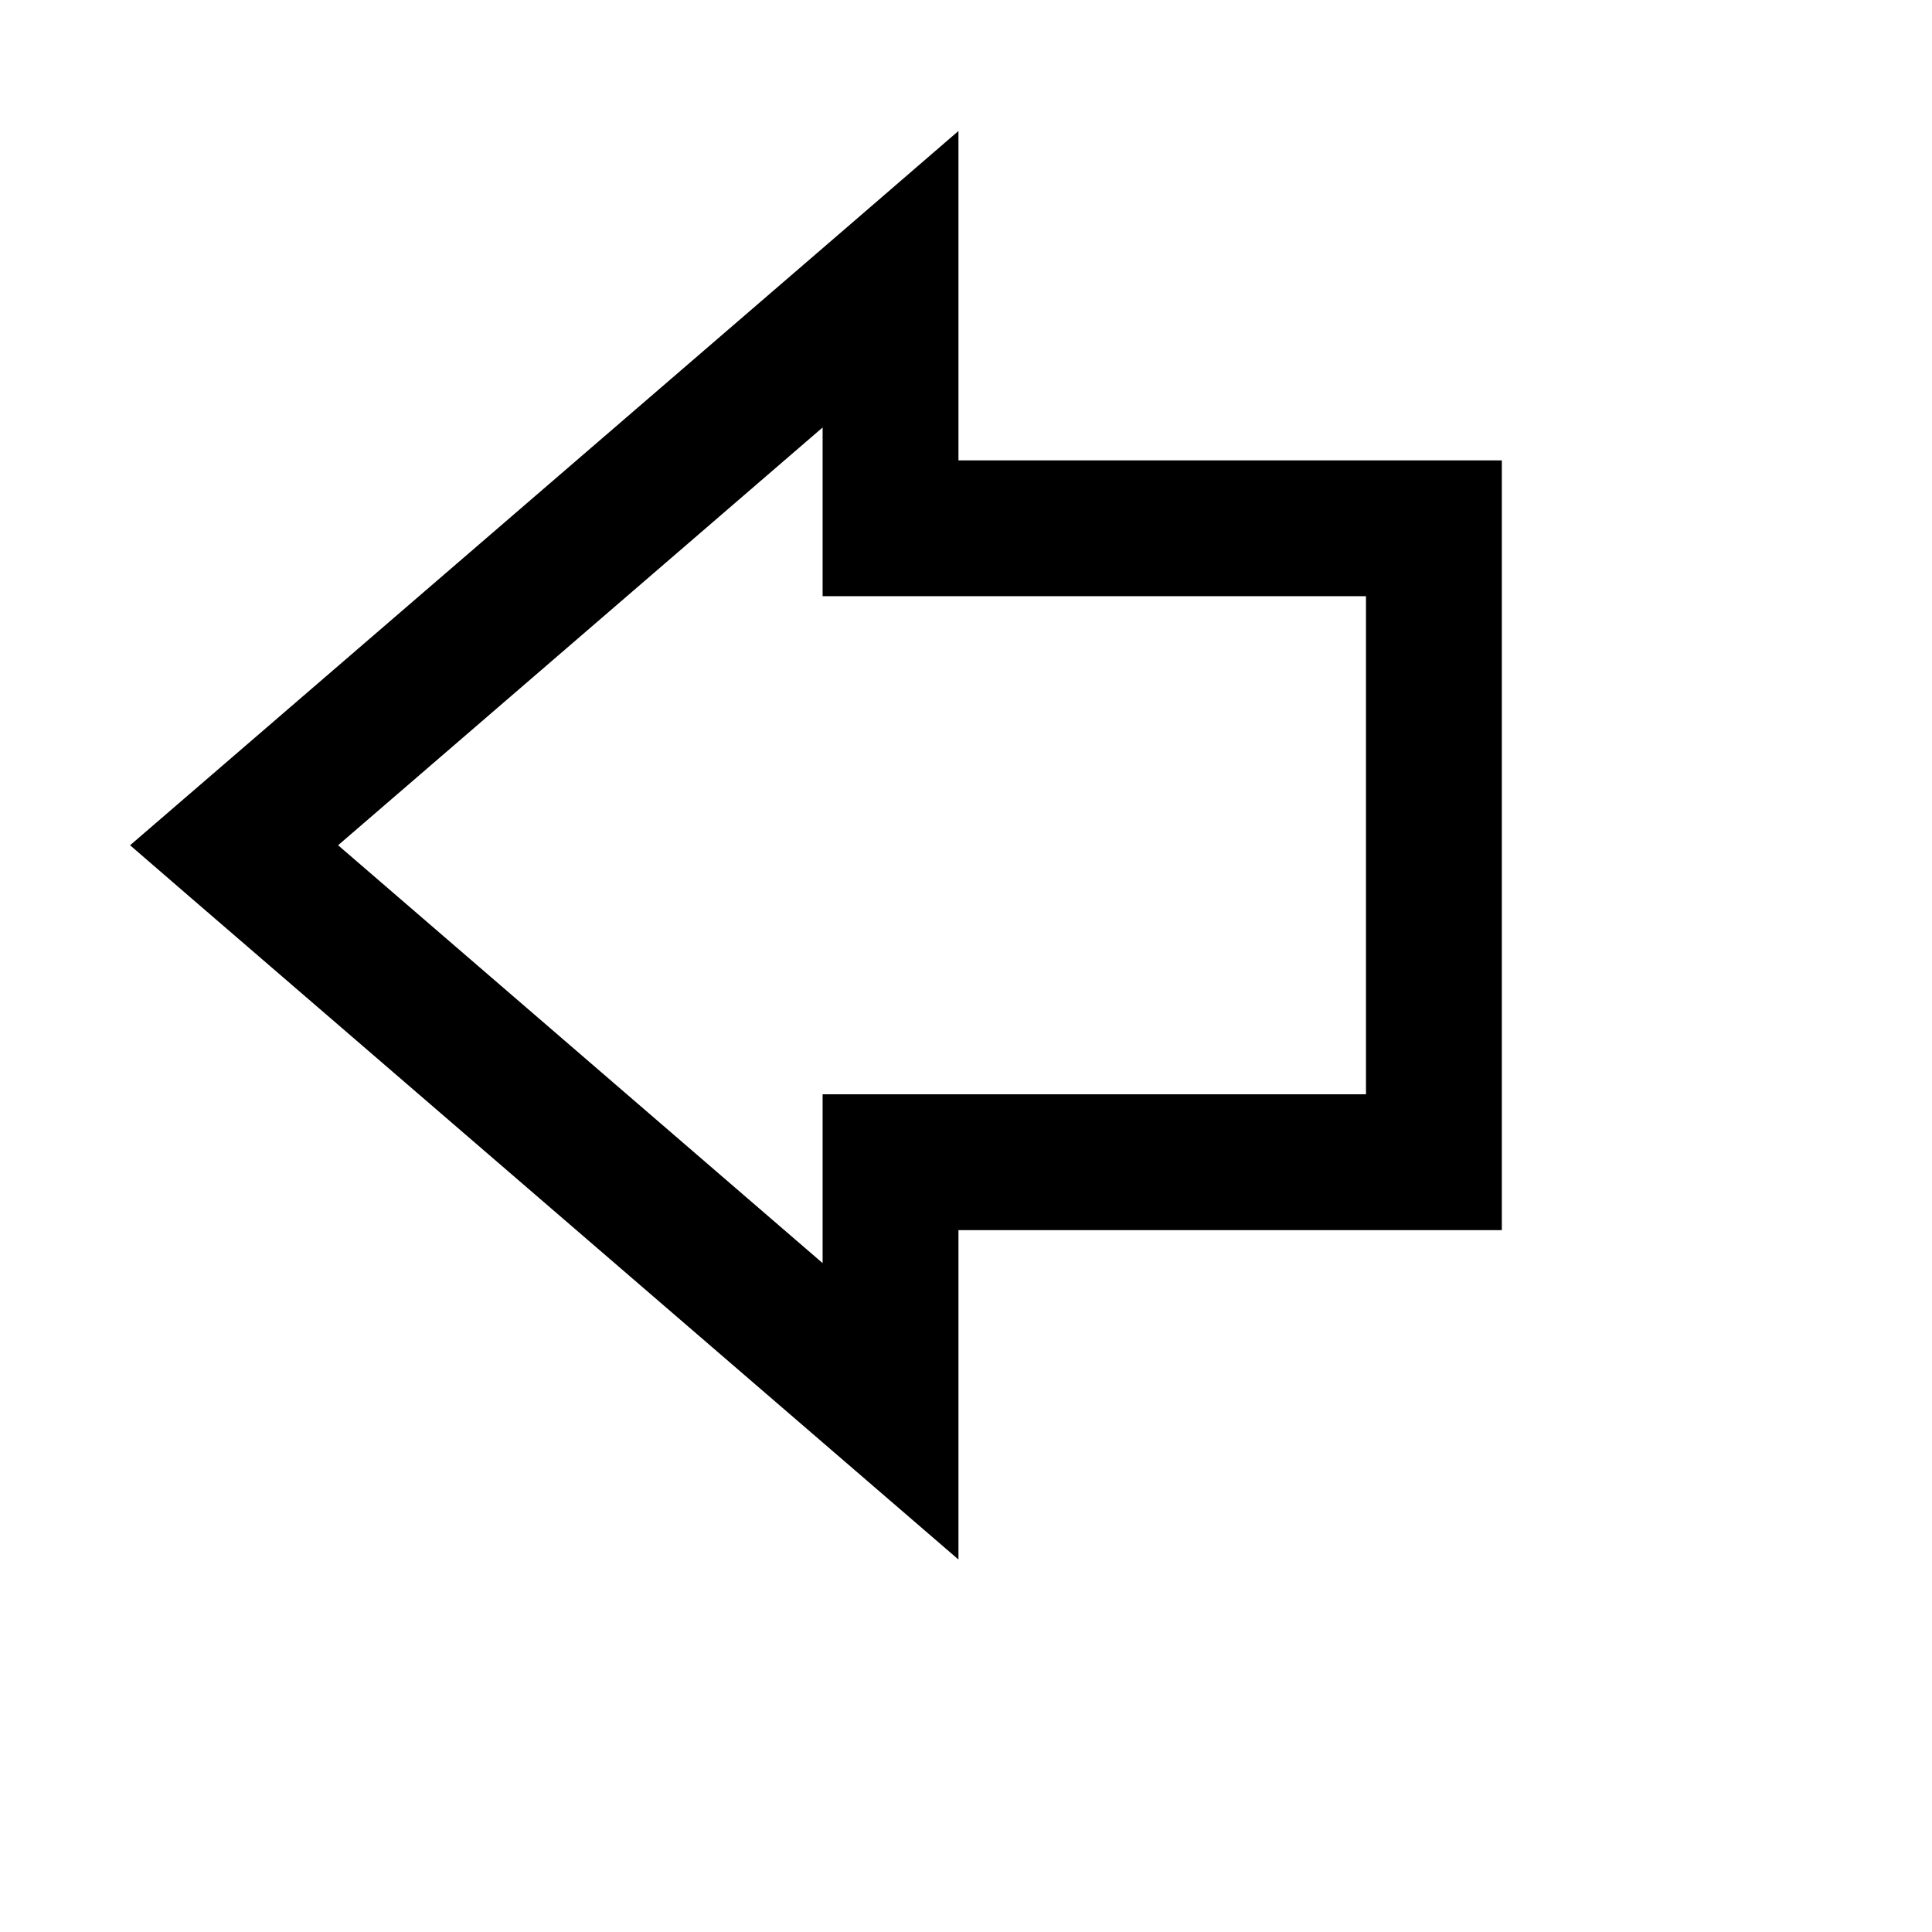
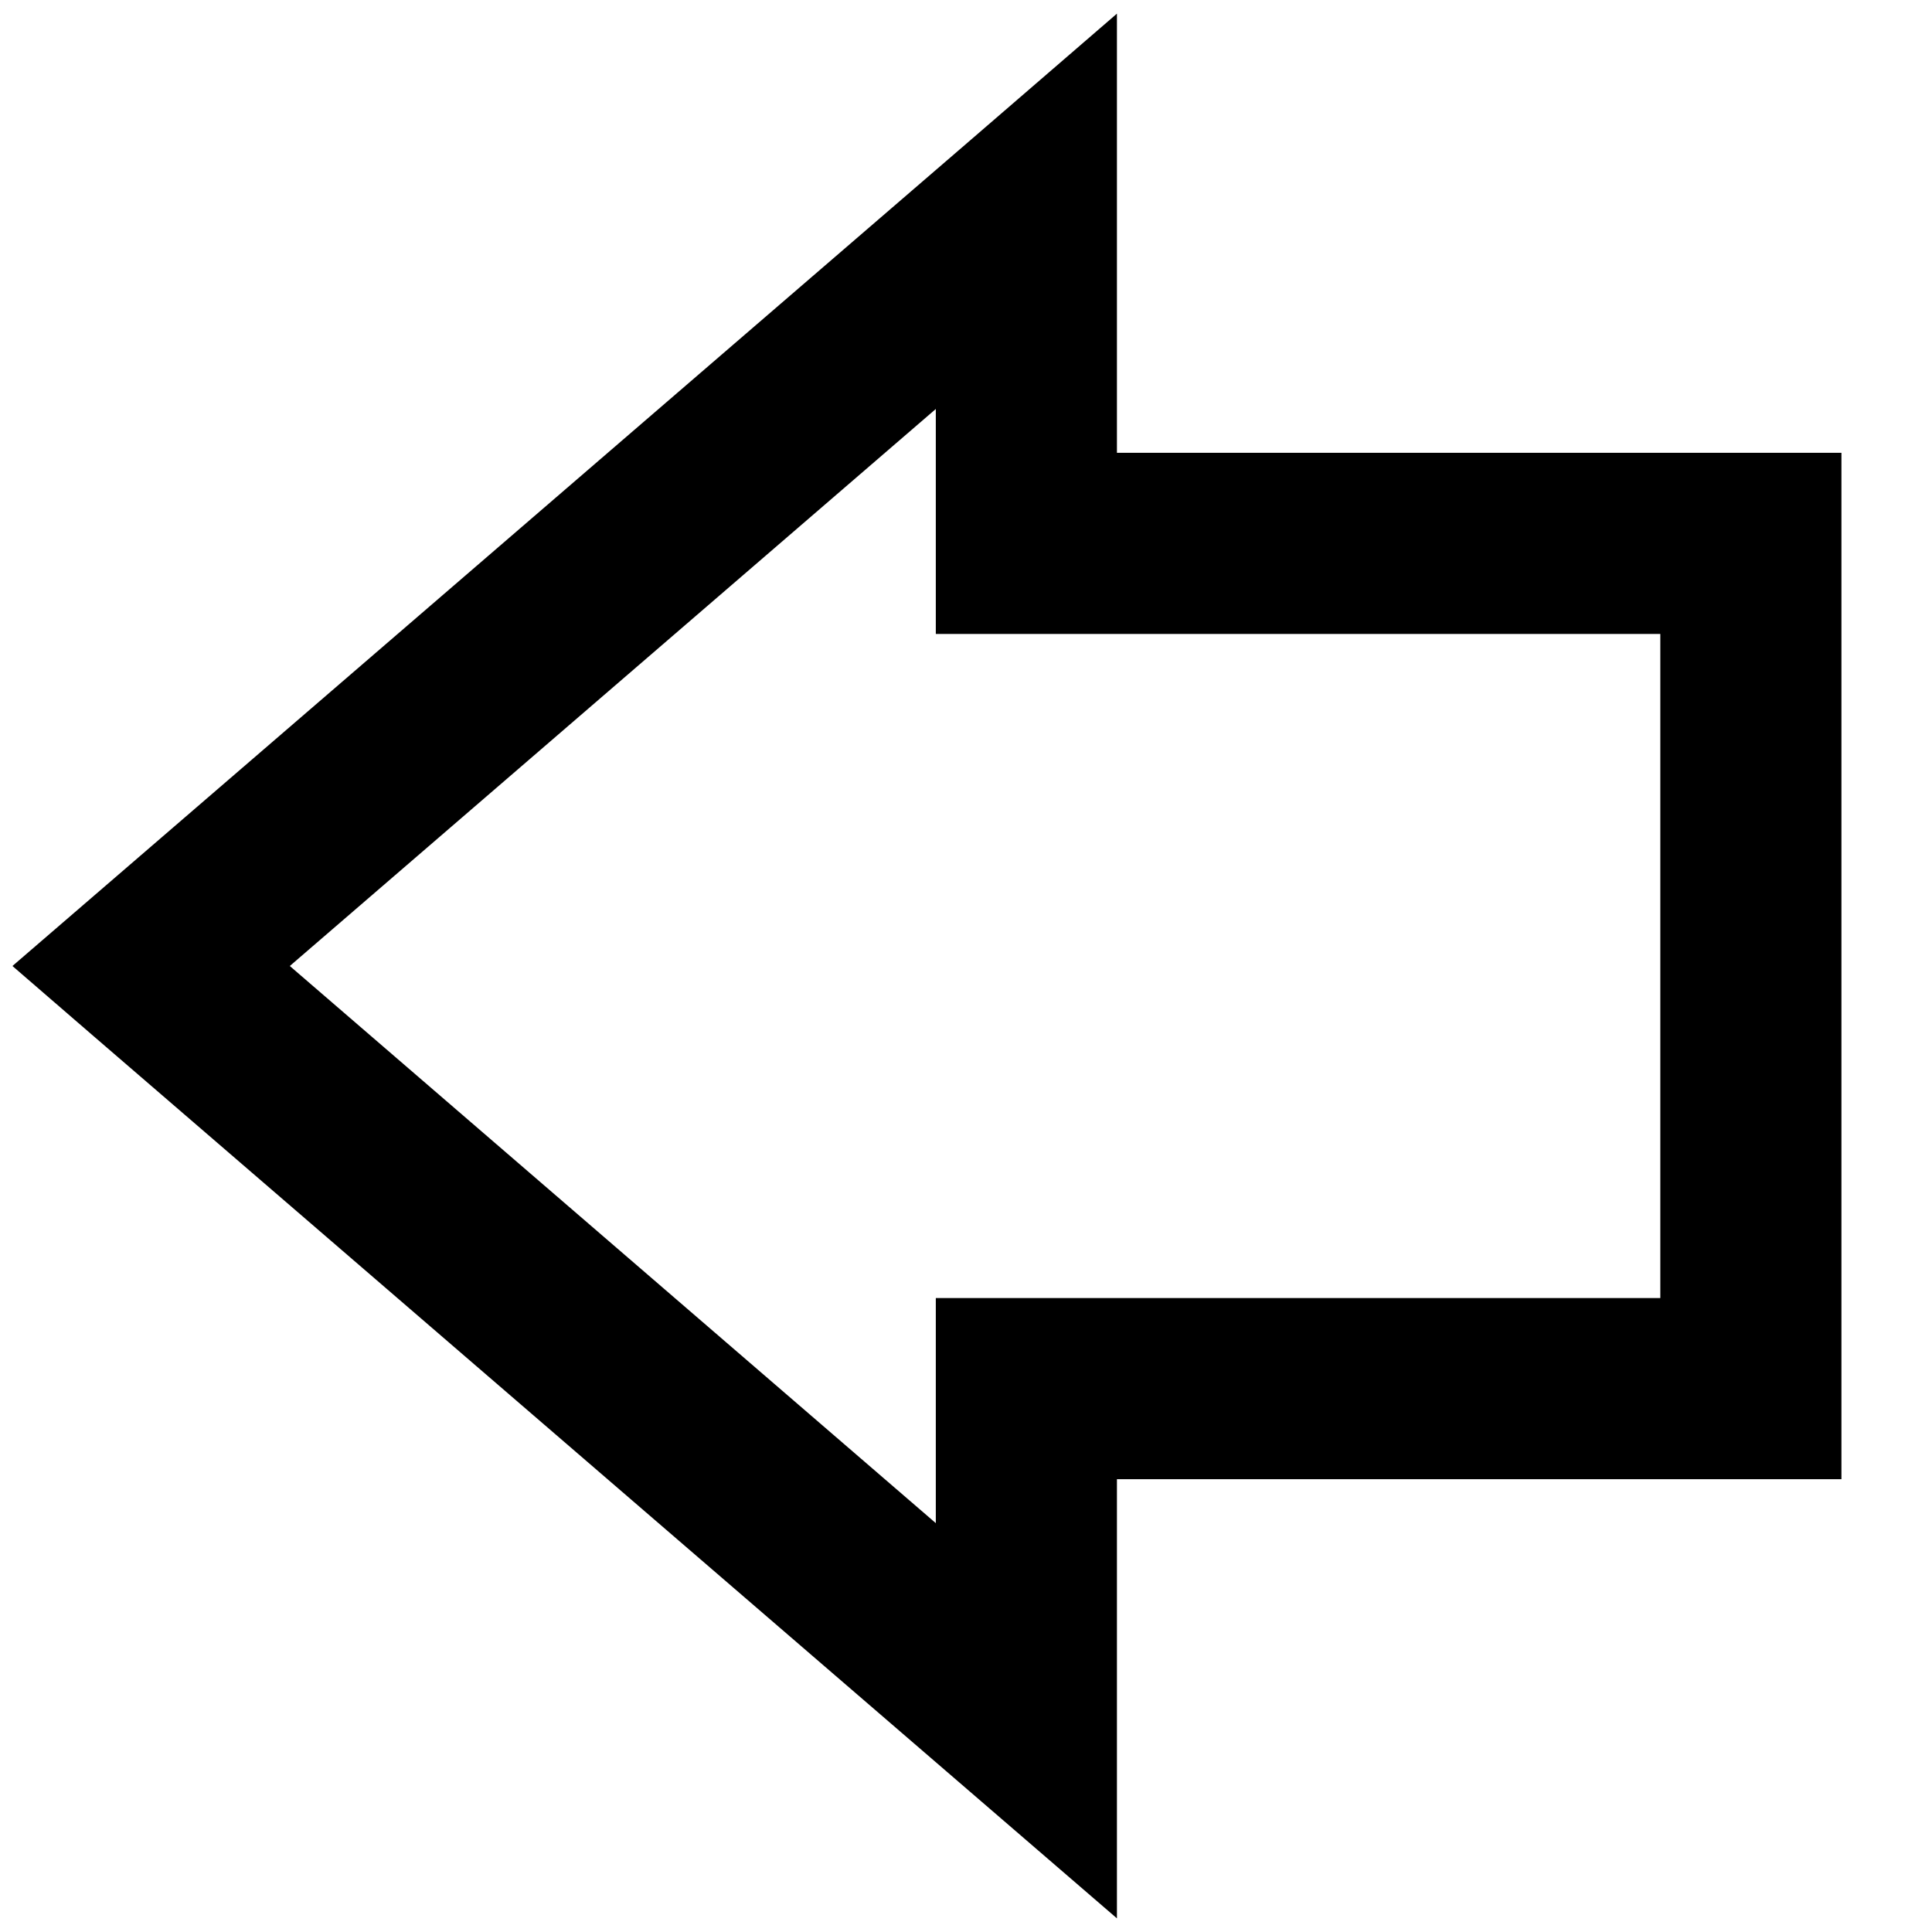
<svg xmlns="http://www.w3.org/2000/svg" viewBox="0 0 16 16" fill="currentColor">
-   <g transform="translate(1 1) scale(.75)">
-     <path d="M9.25 3.75h6v8.5h-6v3.637l-1.24-1.069-7.25-6.25L.103 8l.659-.568 7.25-6.25L9.25.113zM2.4 8l5.35 4.614V10.75h6v-5.5h-6V3.387z" />
-   </g>
+   <path d="M9.25 3.75h6v8.5h-6v3.637l-1.24-1.069-7.25-6.25L.103 8l.659-.568 7.25-6.25L9.25.113zM2.4 8l5.35 4.614V10.75h6v-5.5h-6V3.387z" />
</svg>
